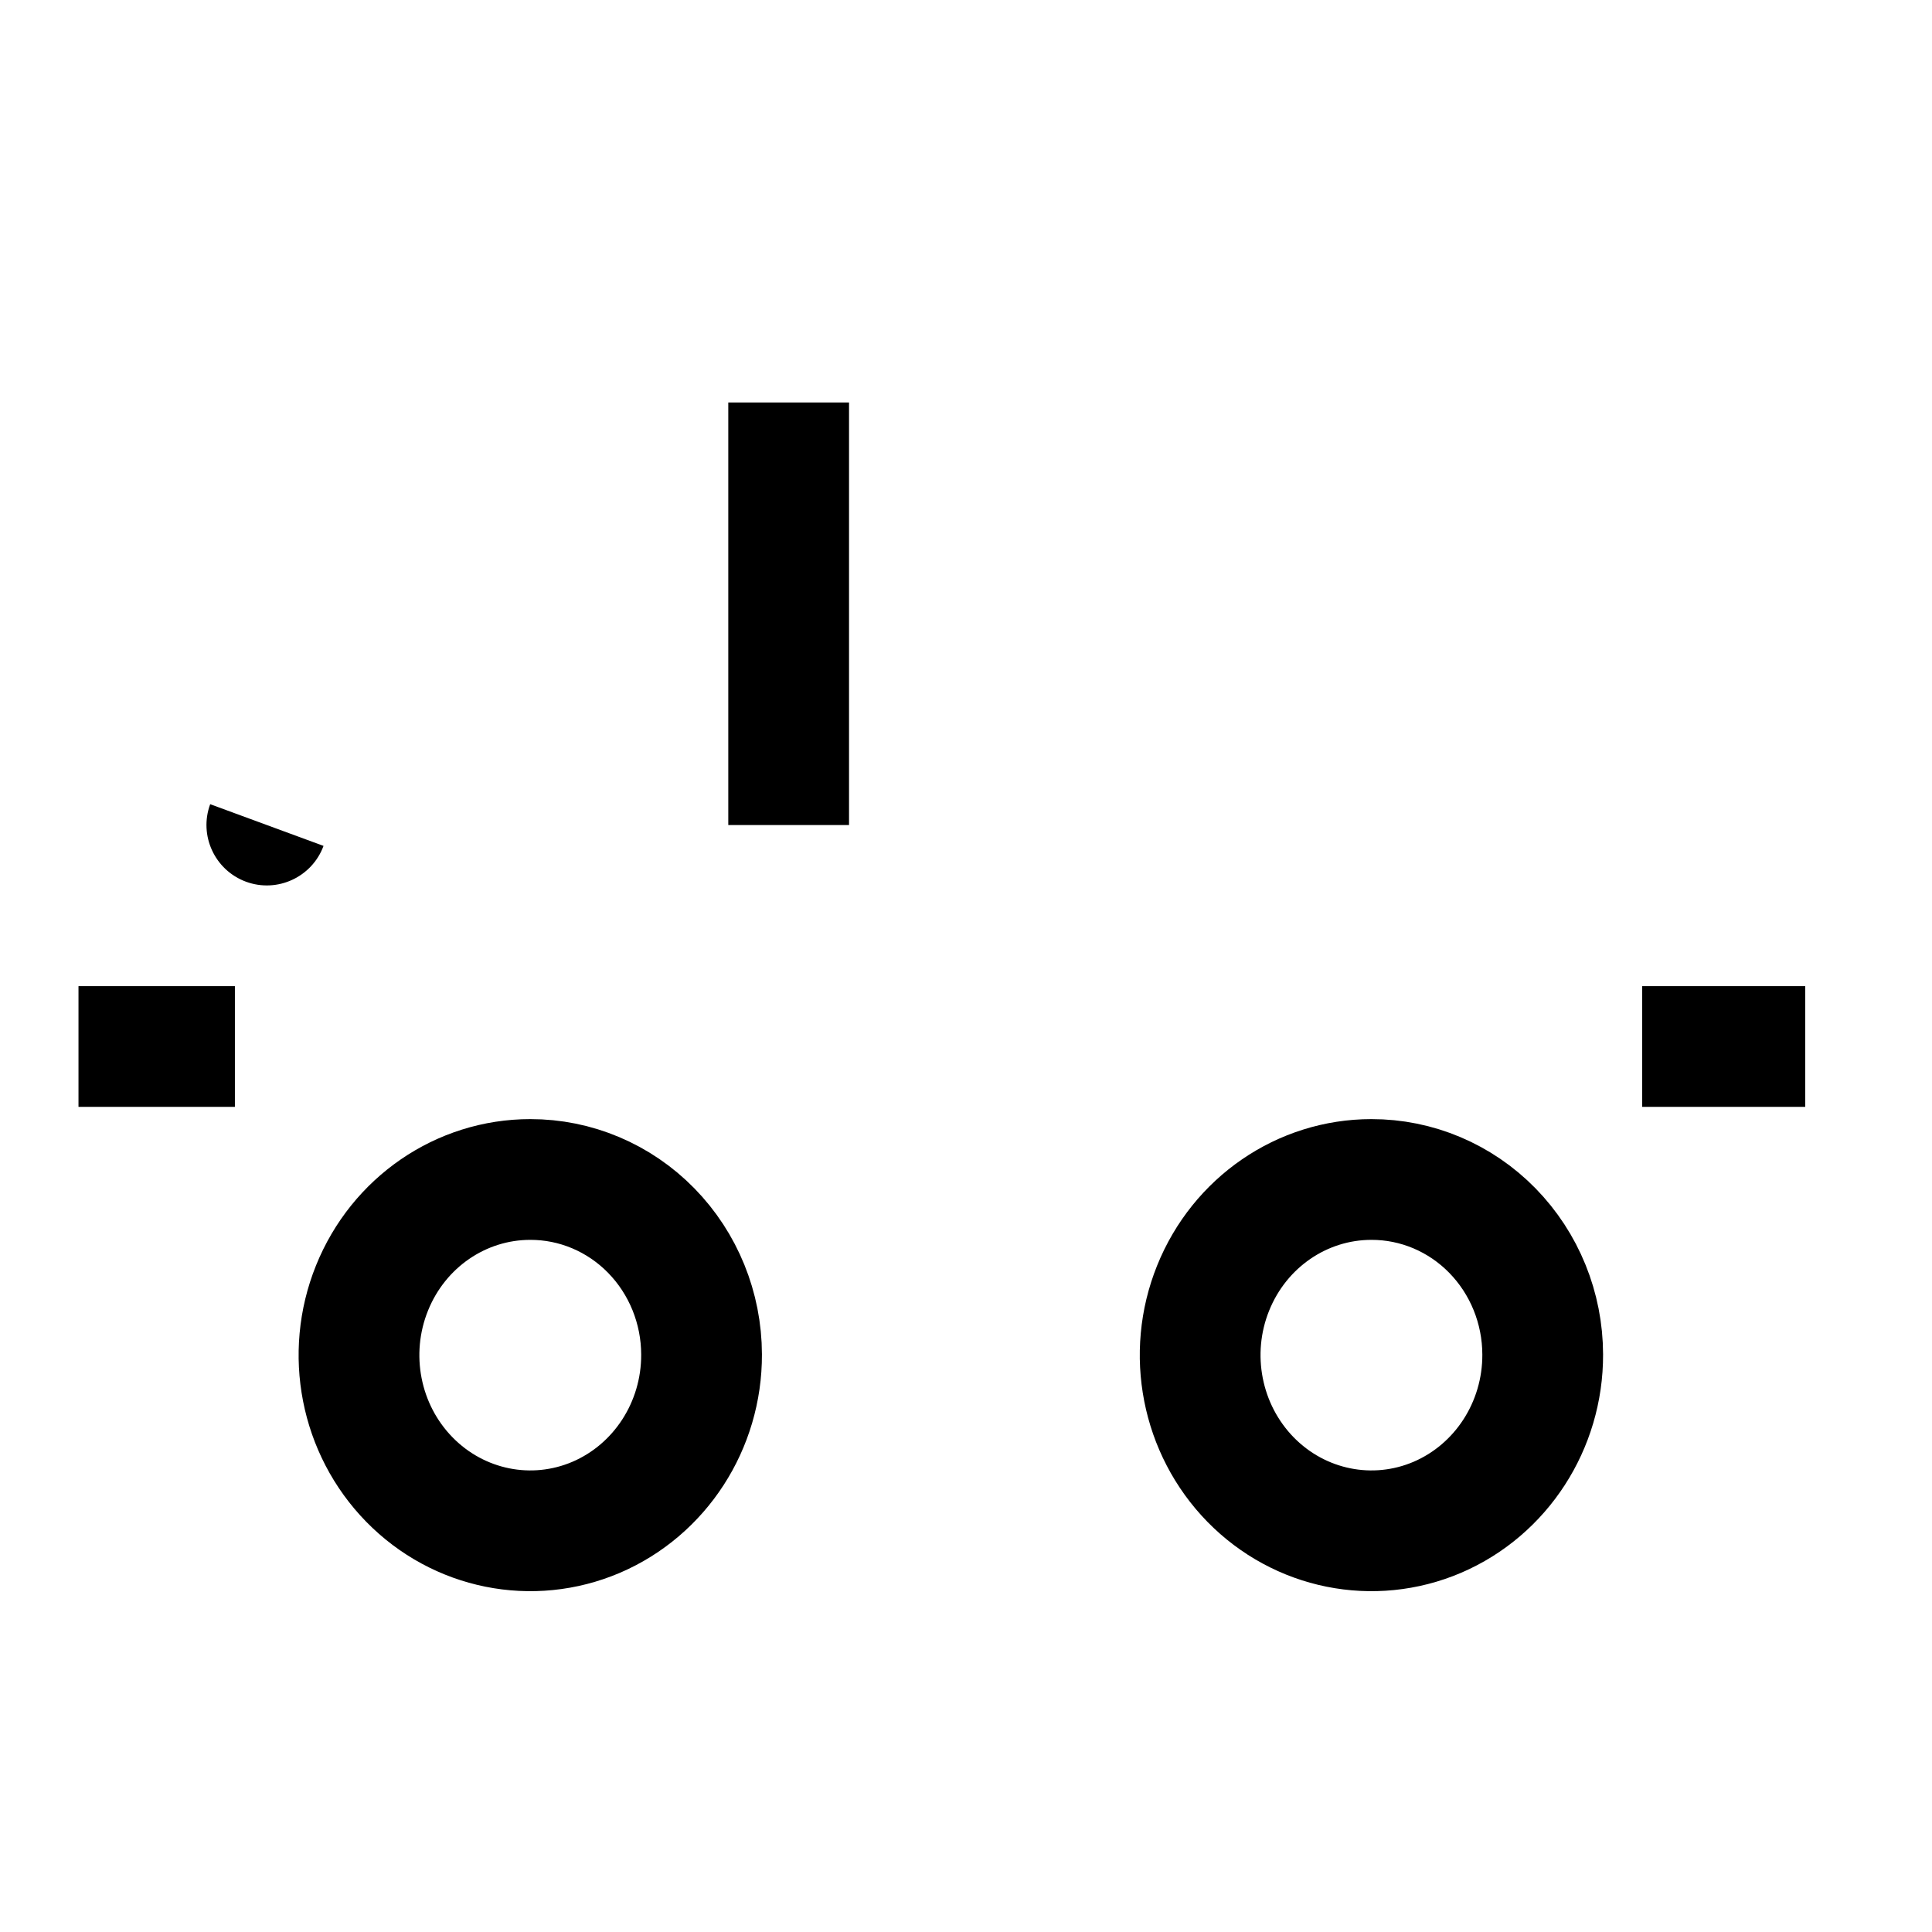
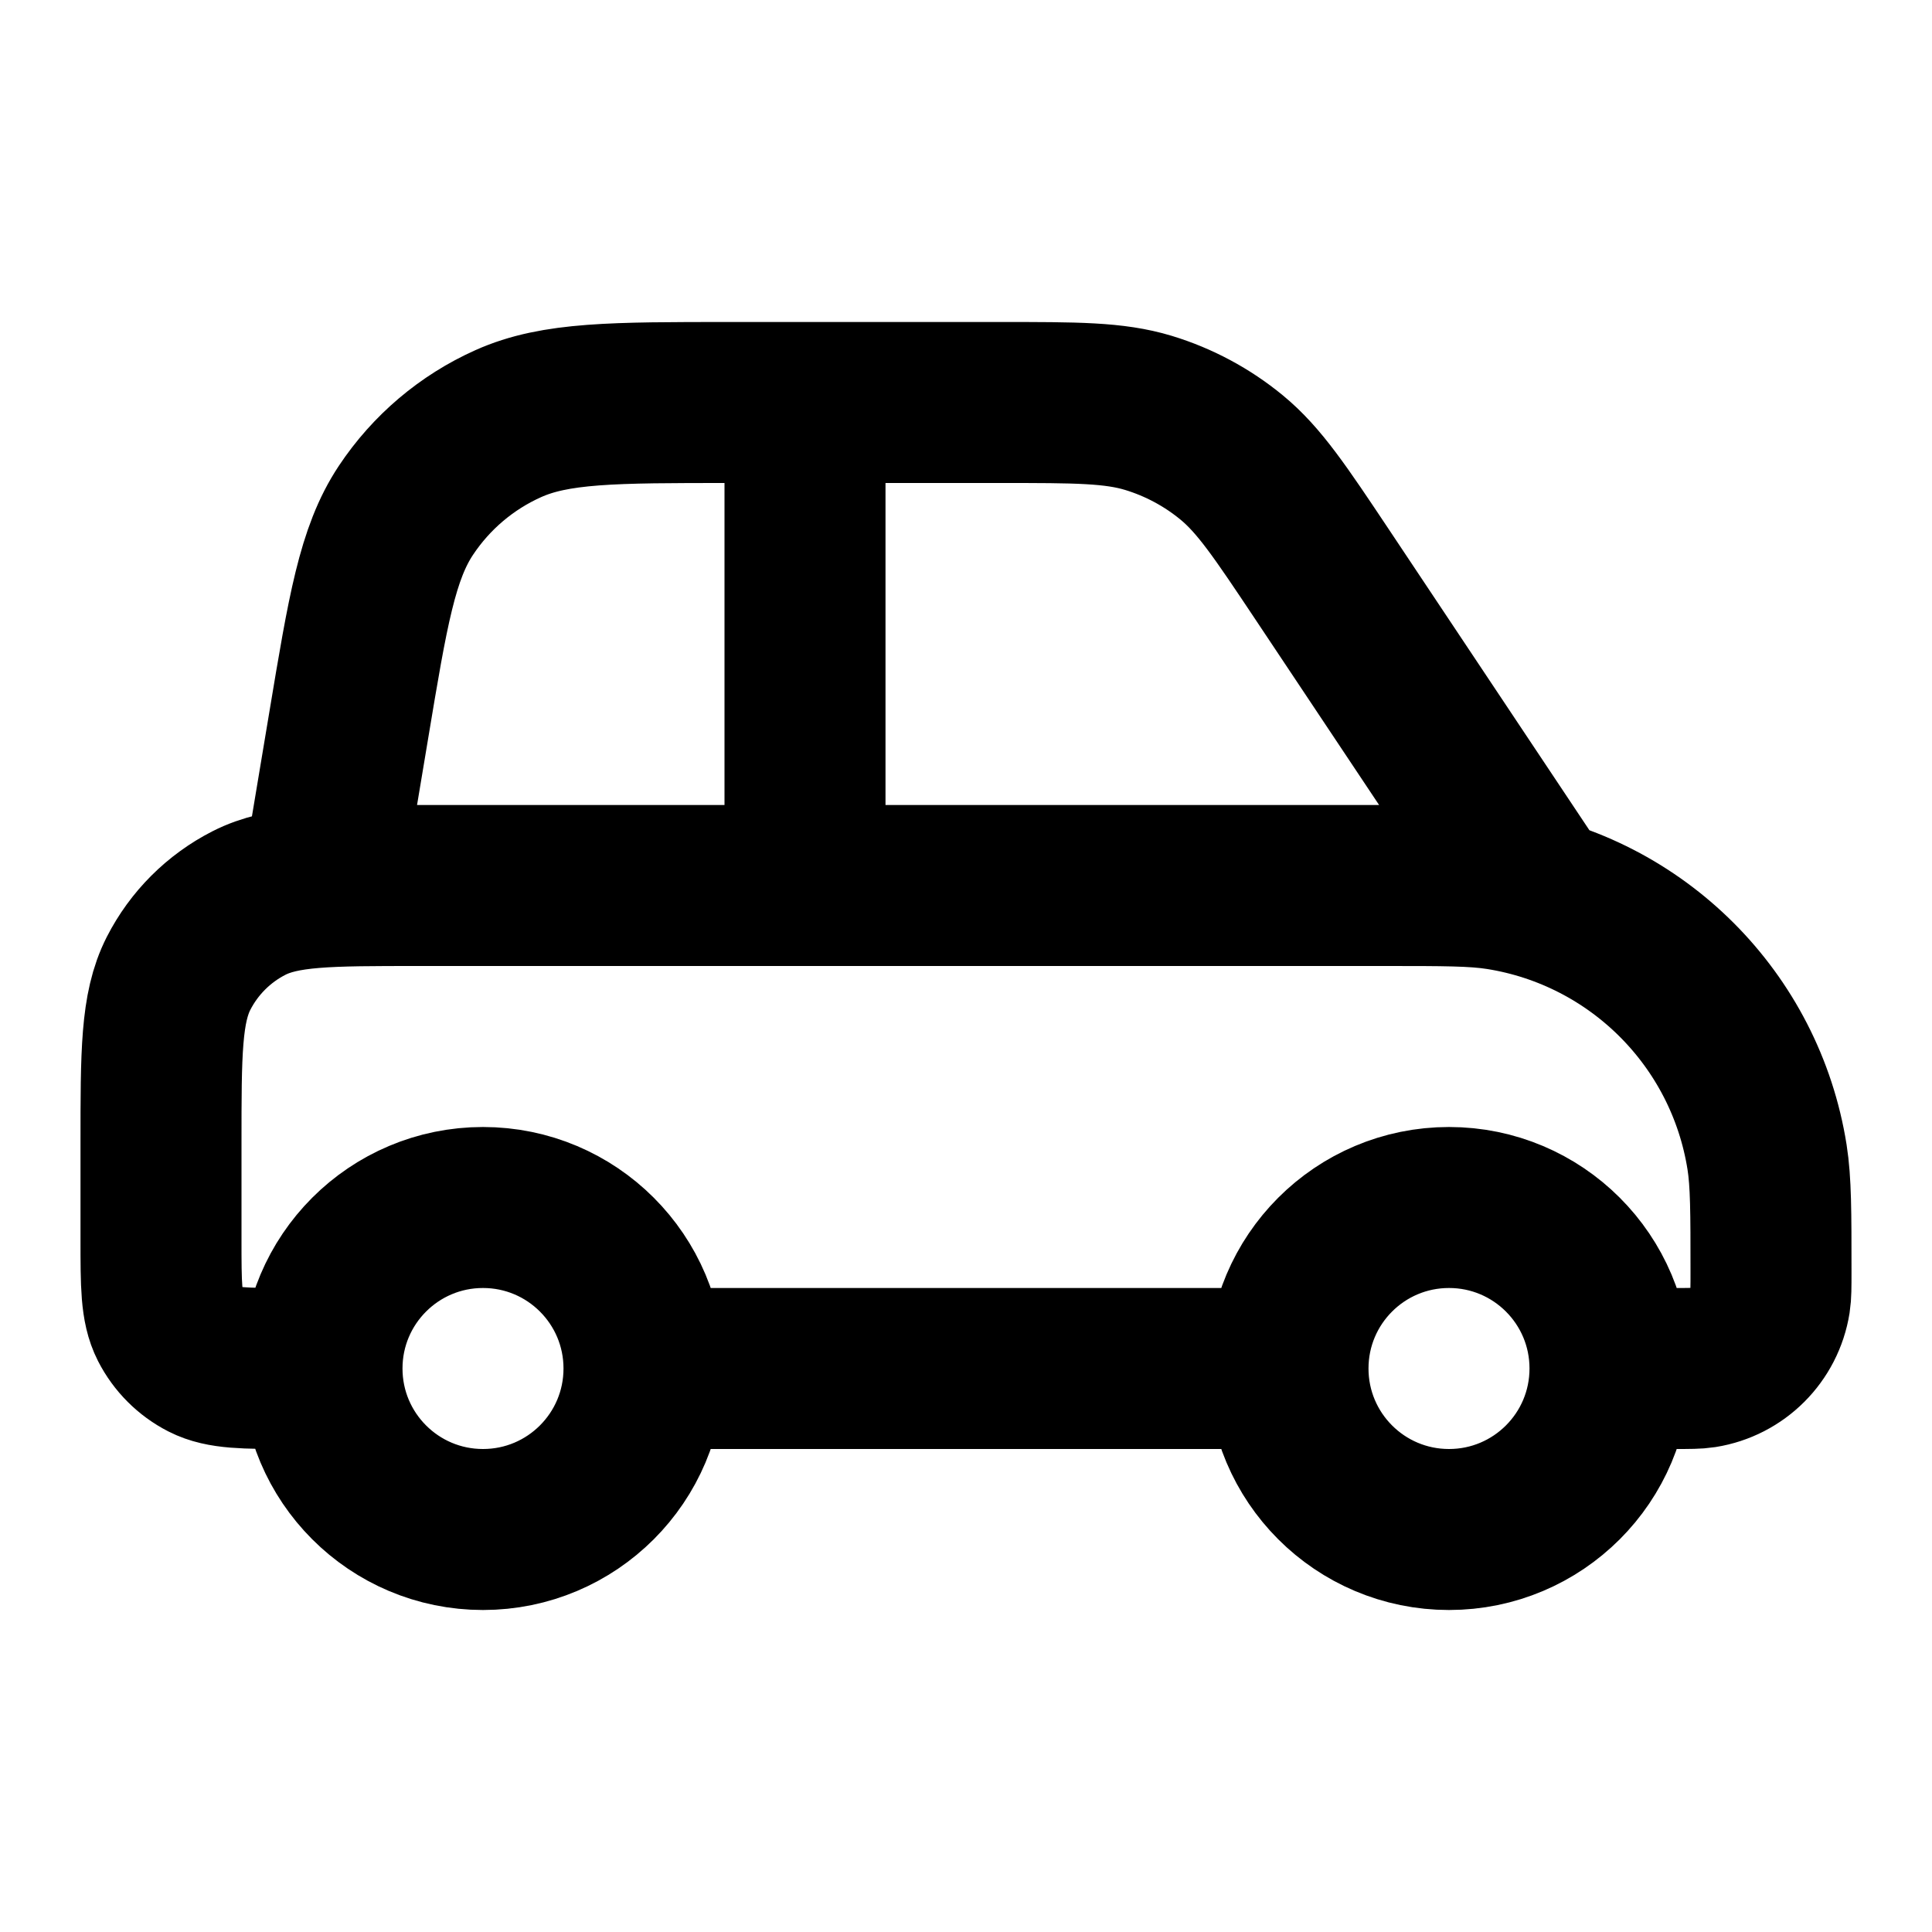
- <svg xmlns="http://www.w3.org/2000/svg" viewBox="0 0 24 24" fill="none">
-   <path fill-rule="evenodd" clip-rule="evenodd" d="M8.715 16.826C8.718 17.709 8.201 18.507 7.407 18.848C6.612 19.188 5.696 19.003 5.086 18.38C4.475 17.756 4.292 16.817 4.621 16.001C4.95 15.184 5.726 14.652 6.587 14.652C7.15 14.651 7.691 14.879 8.09 15.287C8.489 15.695 8.714 16.248 8.715 16.826Z" stroke="currentColor" stroke-width="1.5" stroke-linecap="round" stroke-linejoin="round" />
-   <path fill-rule="evenodd" clip-rule="evenodd" d="M19.164 16.826C19.167 17.709 18.65 18.507 17.856 18.848C17.061 19.188 16.145 19.003 15.535 18.38C14.925 17.756 14.741 16.817 15.07 16.001C15.399 15.184 16.175 14.652 17.036 14.652C17.599 14.651 18.14 14.879 18.539 15.287C18.938 15.695 19.163 16.248 19.164 16.826Z" stroke="currentColor" stroke-width="1.5" stroke-linecap="round" stroke-linejoin="round" />
-   <path d="M2.611 9.99C2.468 10.379 2.668 10.81 3.056 10.953C3.445 11.096 3.876 10.896 4.019 10.508L2.611 9.99ZM9.047 5V10.249H10.547V5H9.047ZM0.975 13.75H2.918V12.25H0.975V13.75ZM22.425 12.25H20.4V13.75H22.425V12.25Z" fill="currentColor" />
+ <svg xmlns="http://www.w3.org/2000/svg" width="800px" height="800px" viewBox="0 0 24 24" fill="none">
+   <path d="M8 17H16M8 17C8 18.105 7.105 19 6 19C4.895 19 4 18.105 4 17M8 17C8 15.895 7.105 15 6 15C4.895 15 4 15.895 4 17M16 17C16 18.105 16.895 19 18 19C19.105 19 20 18.105 20 17M16 17C16 15.895 16.895 15 18 15C19.105 15 20 15.895 20 17M10 5V11M4 11L4.332 9.011C4.569 7.586 4.688 6.873 5.043 6.339C5.357 5.867 5.797 5.494 6.313 5.263C6.899 5 7.622 5 9.066 5H12.431C13.37 5 13.84 5 14.266 5.129C14.644 5.244 14.995 5.432 15.299 5.682C15.643 5.965 15.904 6.356 16.425 7.137L19 11M4 17H3.6C3.04 17 2.76 17 2.546 16.891C2.358 16.795 2.205 16.642 2.109 16.454C2 16.24 2 15.96 2 15.4V14.2C2 13.08 2 12.52 2.218 12.092C2.41 11.716 2.716 11.41 3.092 11.218C3.52 11 4.08 11 5.2 11H17.2C17.943 11 18.315 11 18.626 11.049C20.337 11.32 21.68 12.663 21.951 14.374C22 14.685 22 15.057 22 15.8C22 15.986 22 16.079 21.988 16.156C21.92 16.584 21.584 16.92 21.156 16.988C21.079 17 20.986 17 20.8 17H20" stroke="#000000" stroke-width="2" stroke-linecap="round" stroke-linejoin="round" />
</svg>
